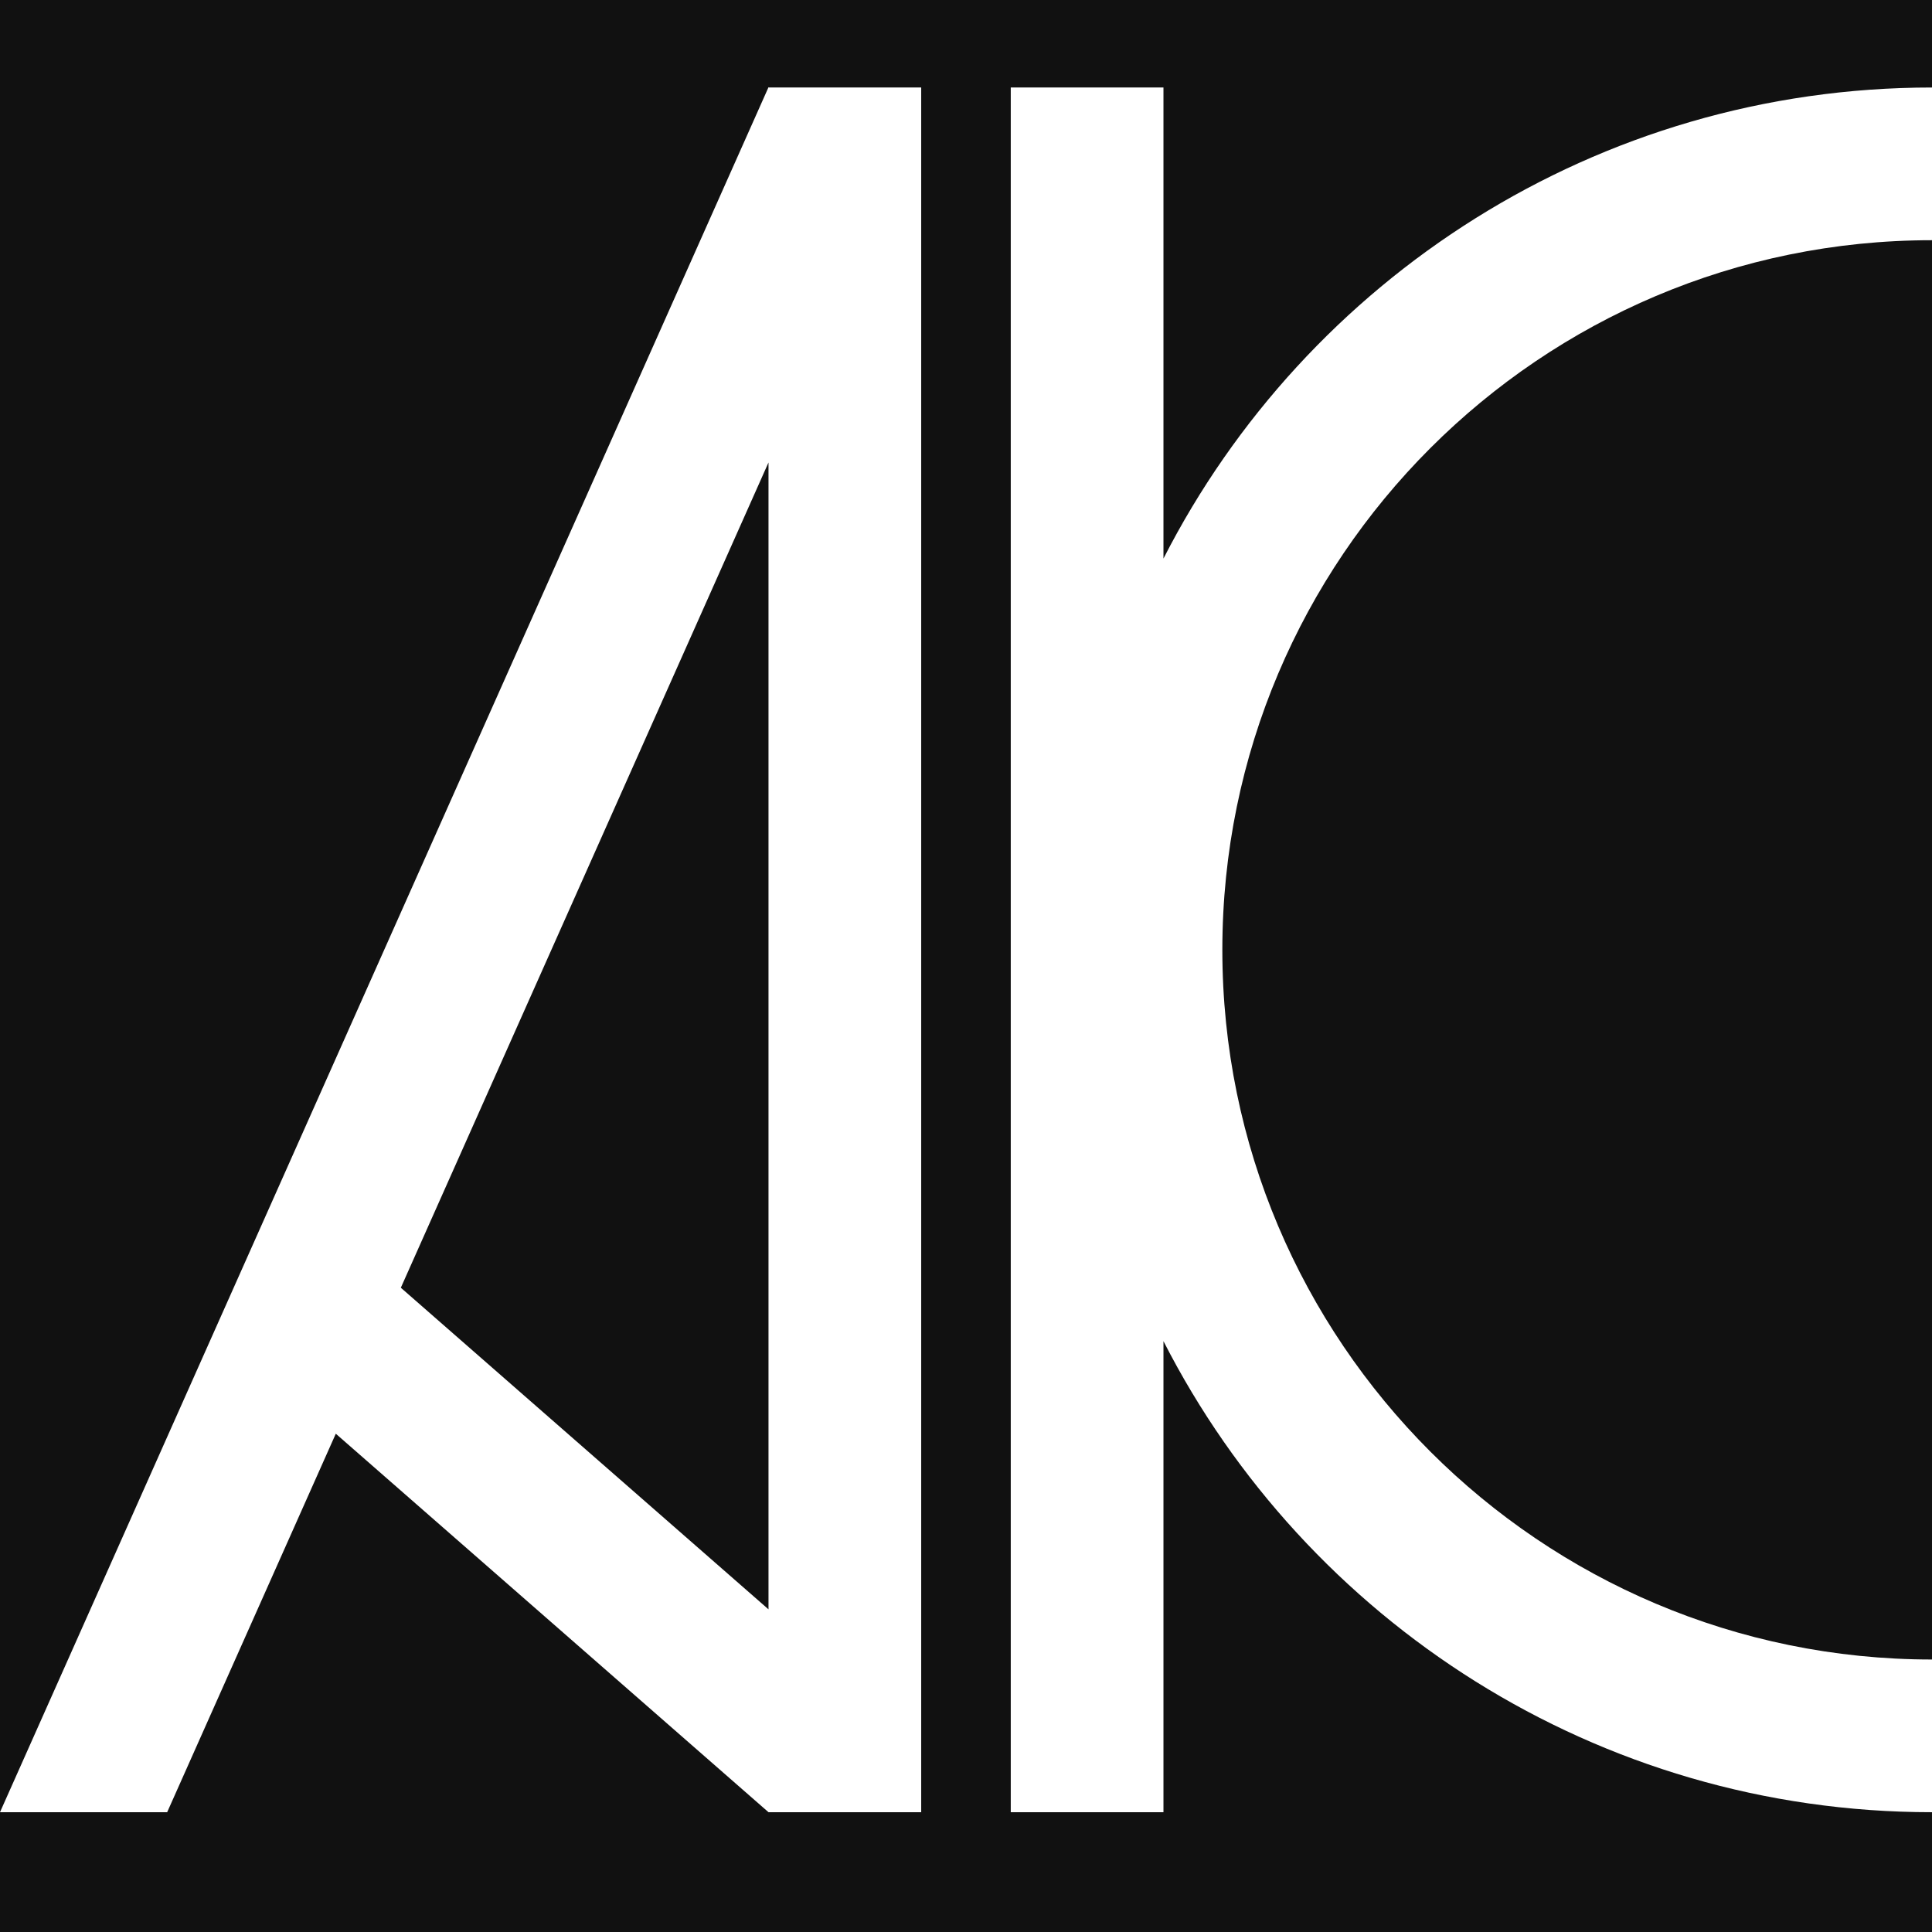
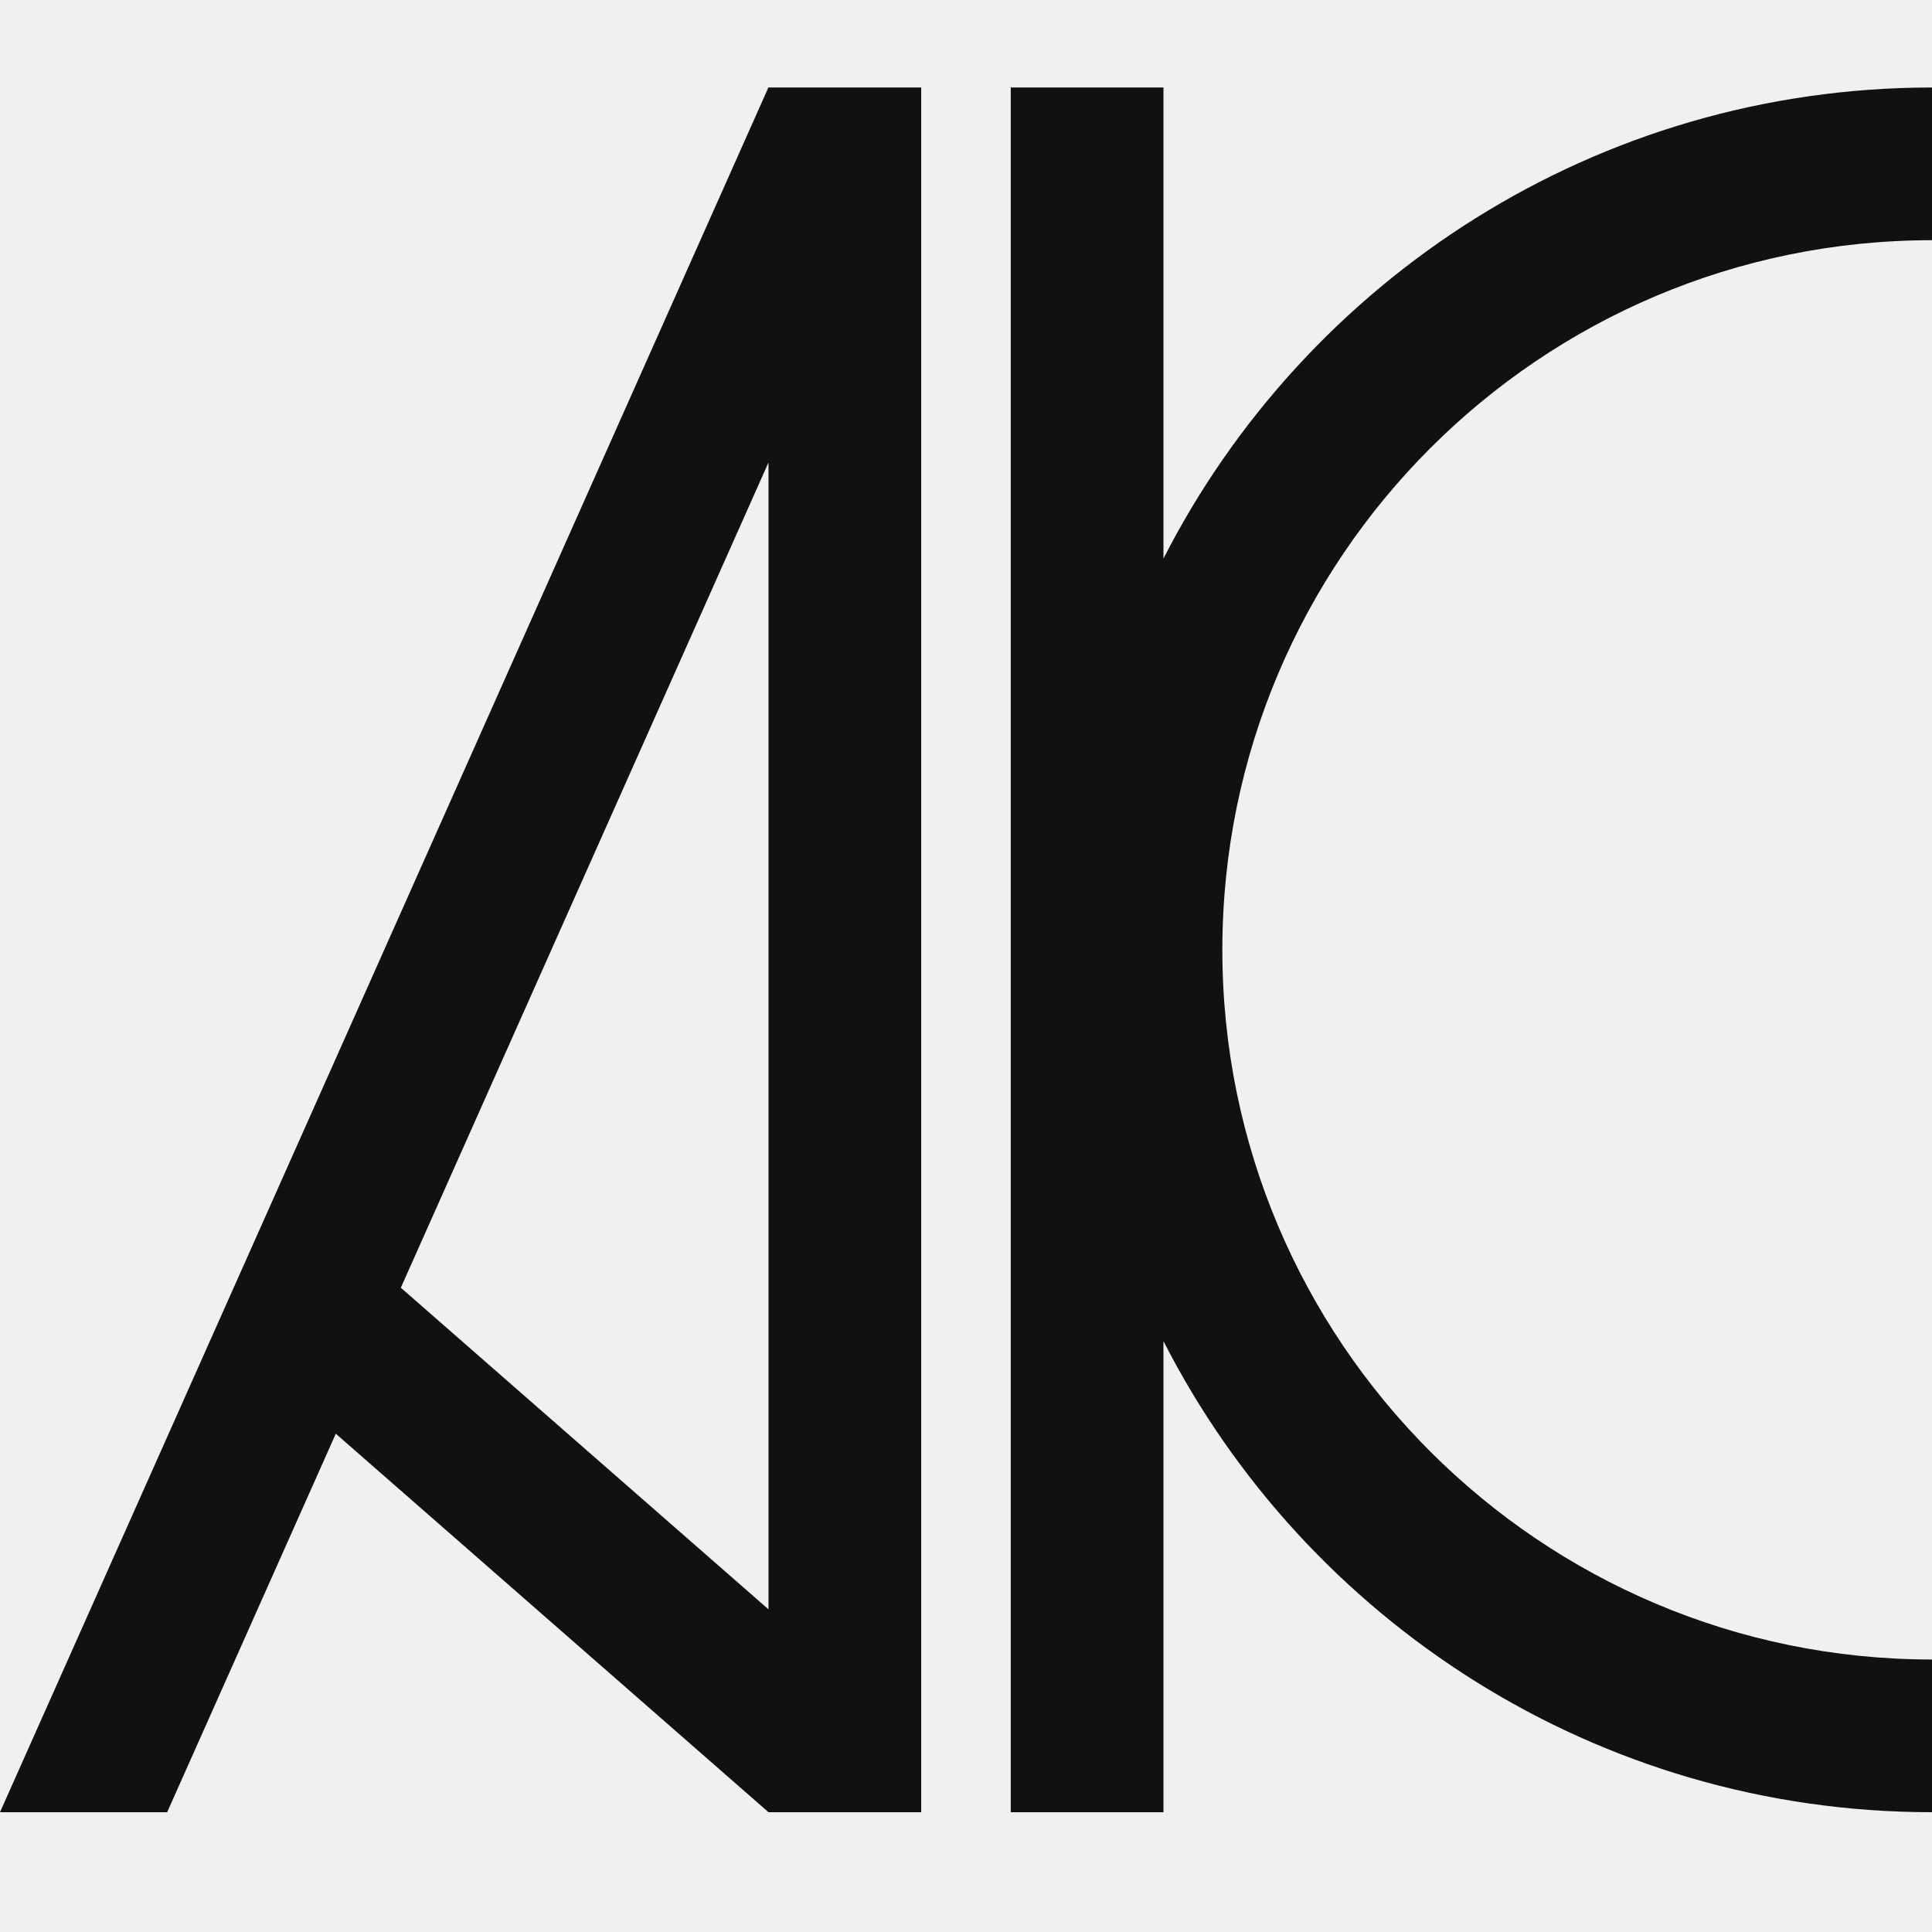
<svg xmlns="http://www.w3.org/2000/svg" width="1080" height="1080" viewBox="0 0 1080 1080">
-   <rect width="1080" height="1080" fill="#111" />
-   <g transform="matrix(2.391379 0 0 2.391379 -810.0768 -786.1564)" fill="#fff">
+   <style>g{fill:#111}@media(prefers-color-scheme:dark){g{fill:#fff}}</style>
+   <g transform="matrix(2.391379 0 0 2.391379 -810.0768 -786.1564)">
    <g transform="translate(-48.13864 -28.94476)">
      <path d="M465.383 692.834 425.965 781.31h-39.078l179.644-403.222.13.058h35.565V781.31h-35.695l-101.148-88.476Zm101.148-227.035-85.945 192.91 85.945 75.178V465.799Z" />
    </g>
    <g transform="translate(-48.13864 -28.94476)">
      <path d="M658.857 488.259c33.36-65.335 101.319-110.113 179.653-110.113v35.695c-91.556 0-165.888 74.331-165.888 165.887s74.332 165.888 165.888 165.888v35.694c-78.334 0-146.293-44.778-179.653-110.112V781.31h-35.695V378.146h35.695v110.113Z" />
    </g>
  </g>
</svg>
